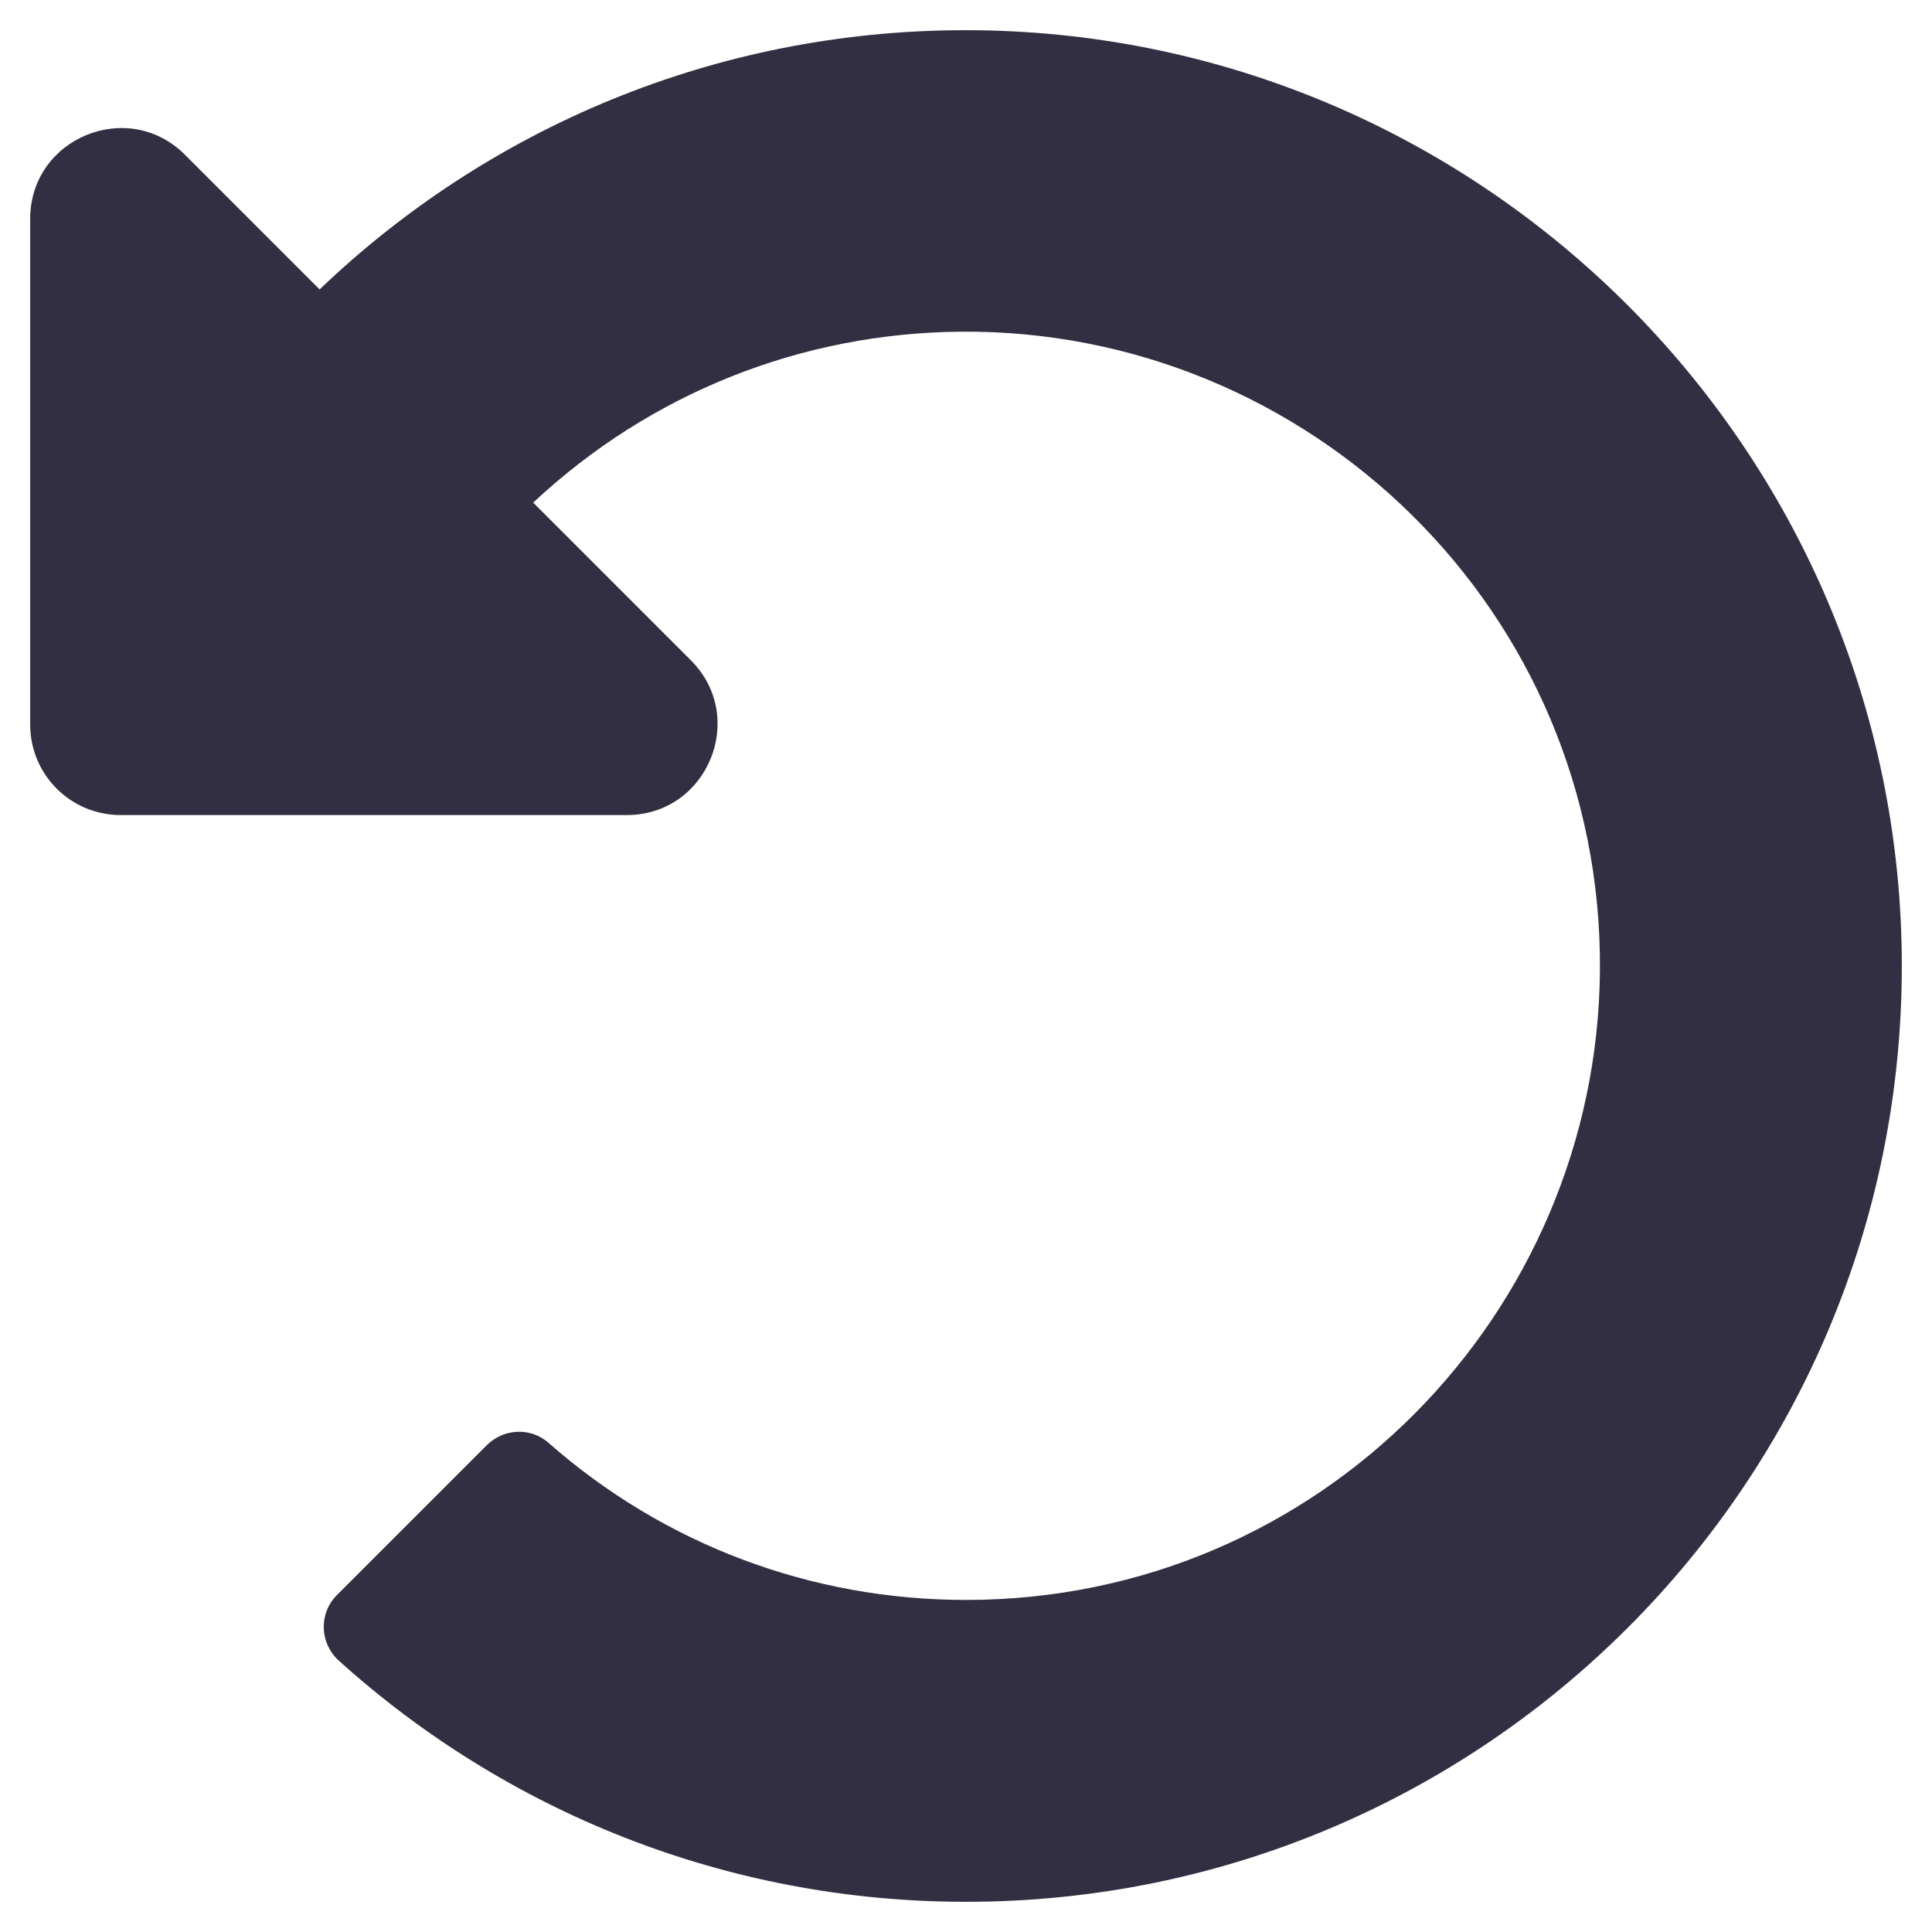
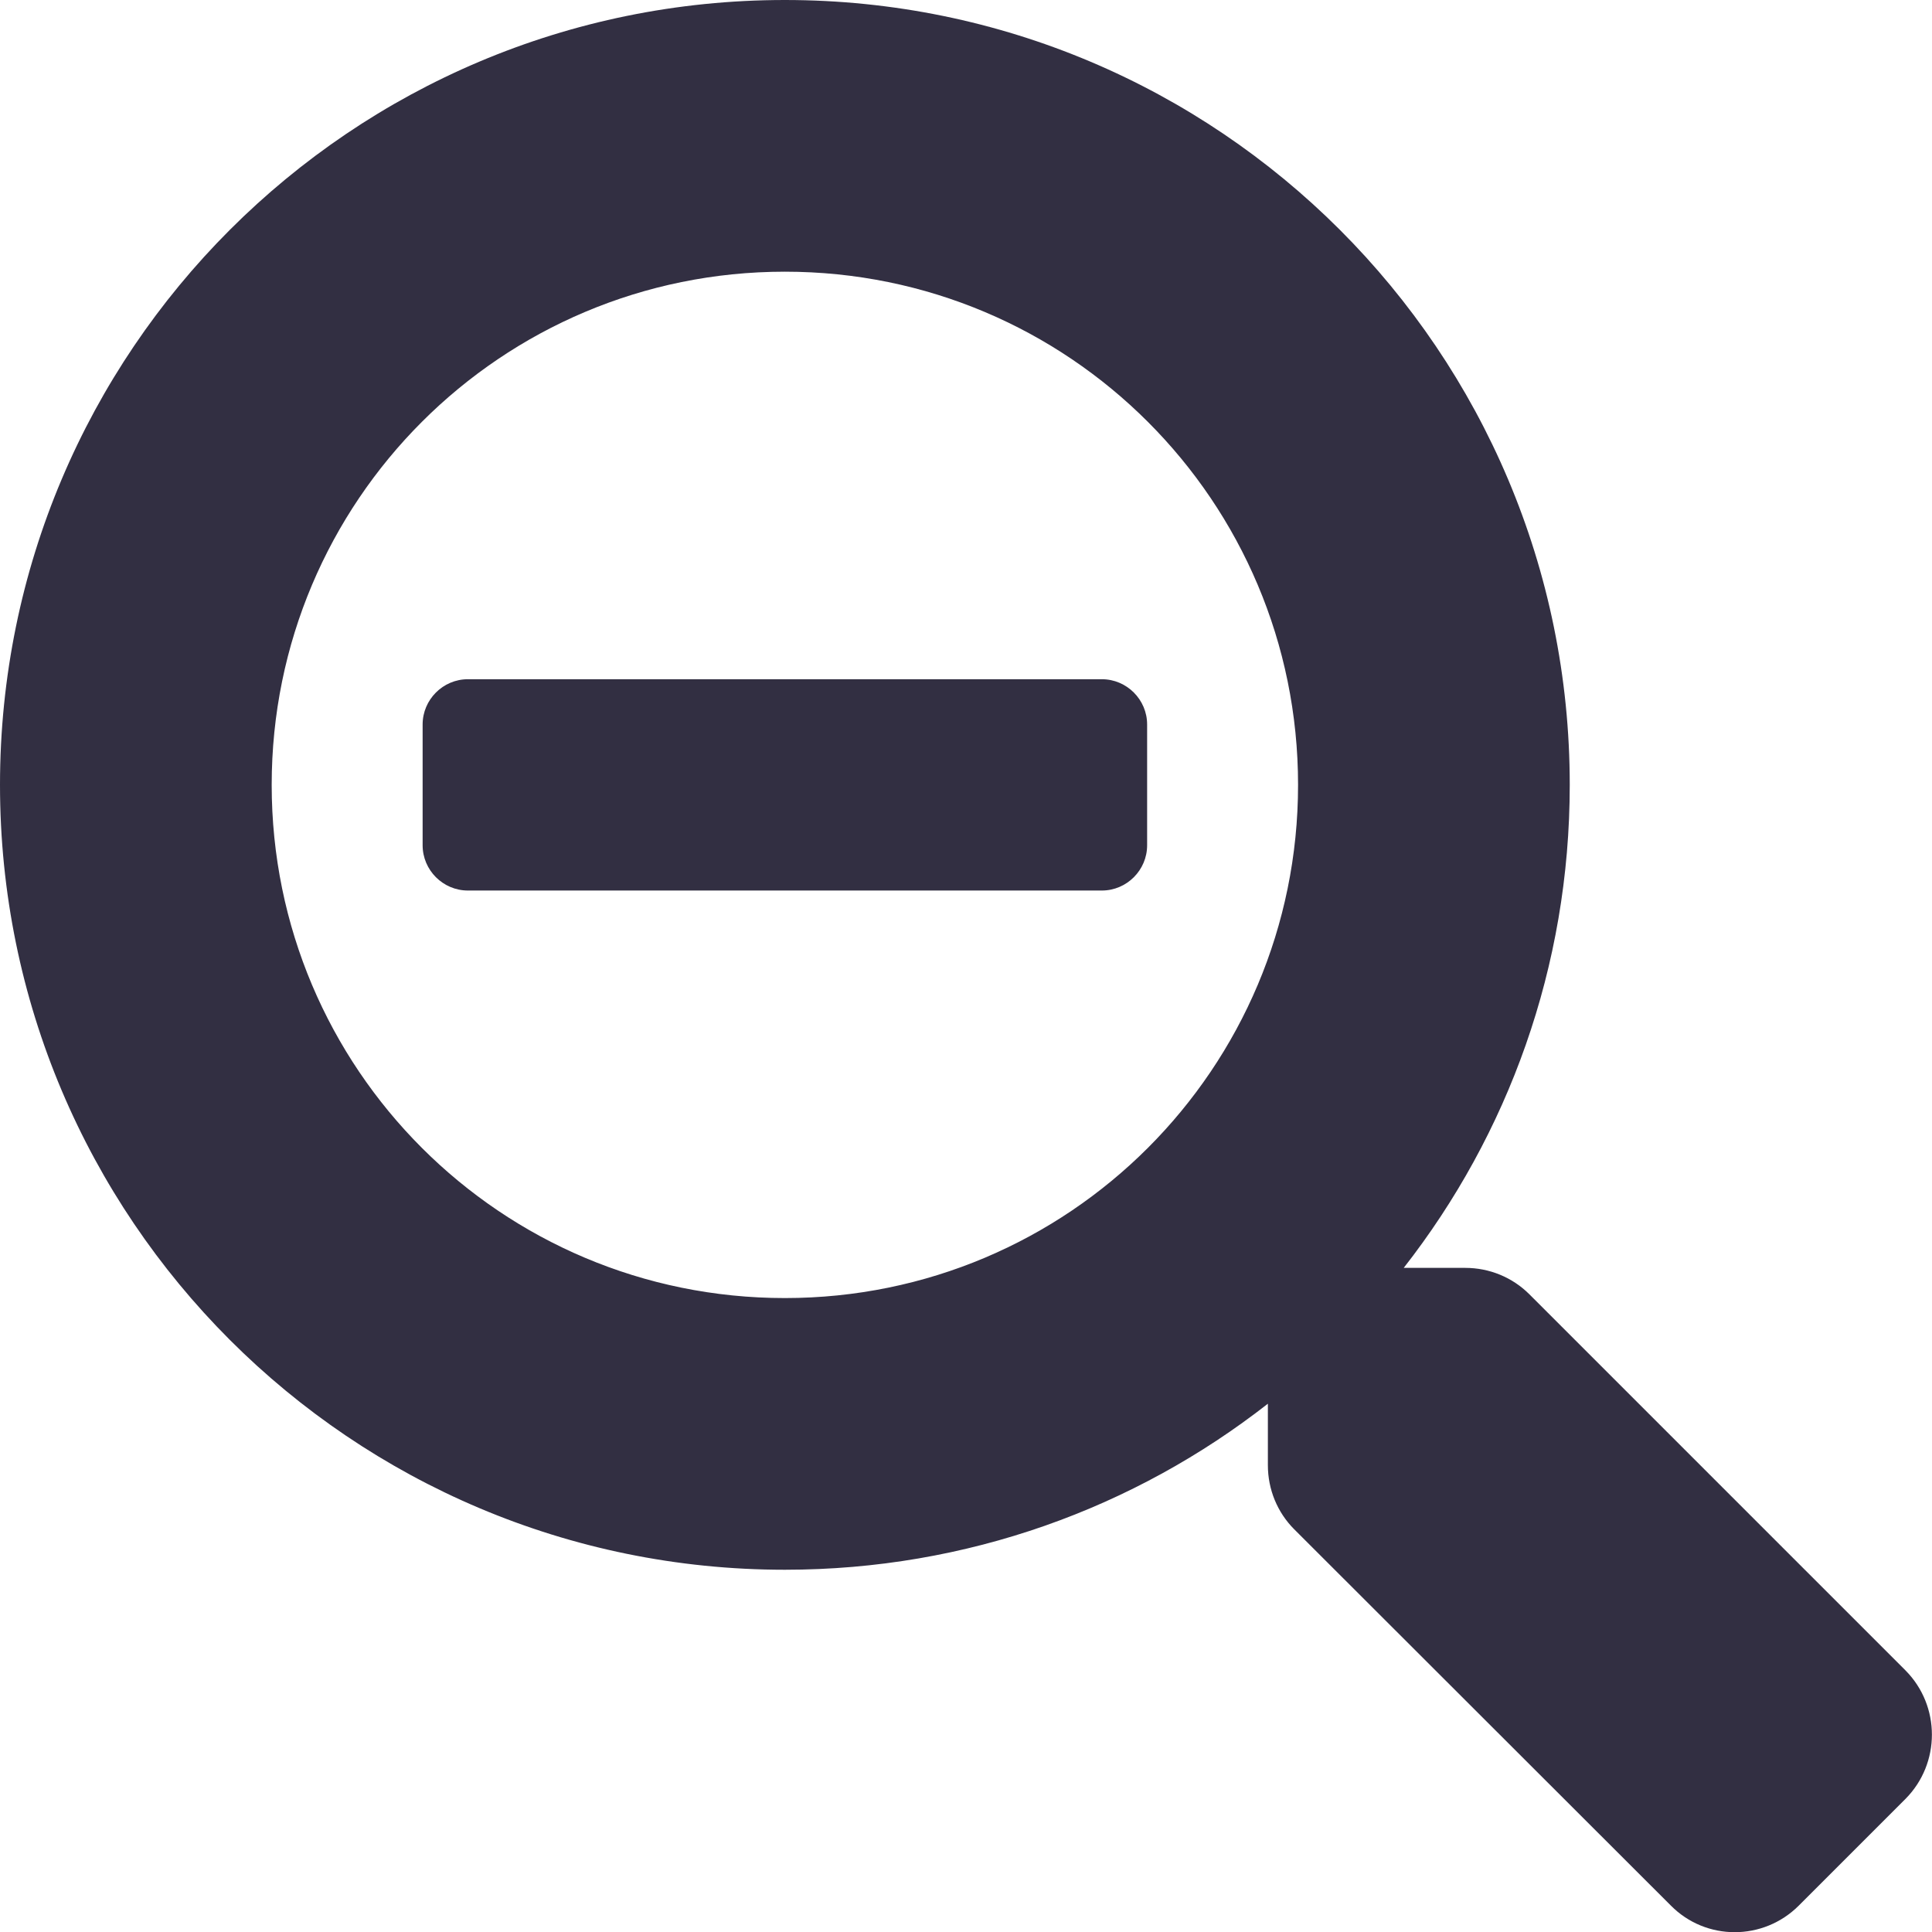
<svg xmlns="http://www.w3.org/2000/svg" version="1.1" id="Layer_1" x="0px" y="0px" viewBox="0 0 512 512" style="enable-background:new 0 0 512 512;" xml:space="preserve">
  <style type="text/css">
	.st0{fill:#322F42;}
</style>
-   <path class="st0" d="M255.5,8C189.3,8.1,129.1,34.2,84.7,76.7L49,41c-15.1-15.1-41-4.4-41,17V192c0,13.3,10.7,24,24,24h134.1  c21.4,0,32.1-25.9,17-41l-41.8-41.8c30.9-28.9,70.8-44.9,113.2-45.3c92.4-0.8,170.3,74,169.5,169.4C423.2,348,349.8,424,256,424  c-41.1,0-80-14.7-110.6-41.6c-4.7-4.2-11.9-3.9-16.4,0.6l-39.7,39.7c-4.9,4.9-4.6,12.8,0.5,17.4c44,39.7,102.3,63.9,166.2,63.9  c137,0,248-111,248-248C504,119.2,392.4,7.8,255.5,8z" />
+   <path class="st0" d="M304,192v32c0,6.6-5.4,12-12,12H124c-6.6,0-12-5.4-12-12v-32c0-6.6,5.4-12,12-12h168  C298.6,180,304,185.4,304,192z M505,476.7L476.7,505c-9.4,9.4-24.6,9.4-33.9,0L343,405.3c-4.5-4.5-7-10.6-7-17V372  c-35.3,27.6-79.7,44-128,44C93.1,416,0,322.9,0,208S93.1,0,208,0s208,93.1,208,208c0,48.3-16.4,92.7-44,128h16.3  c6.4,0,12.5,2.5,17,7l99.7,99.7C514.3,452.1,514.3,467.3,505,476.7z M344,208c0-75.2-60.8-136-136-136S72,132.8,72,208  s60.8,136,136,136S344,283.2,344,208z" />
</svg>
